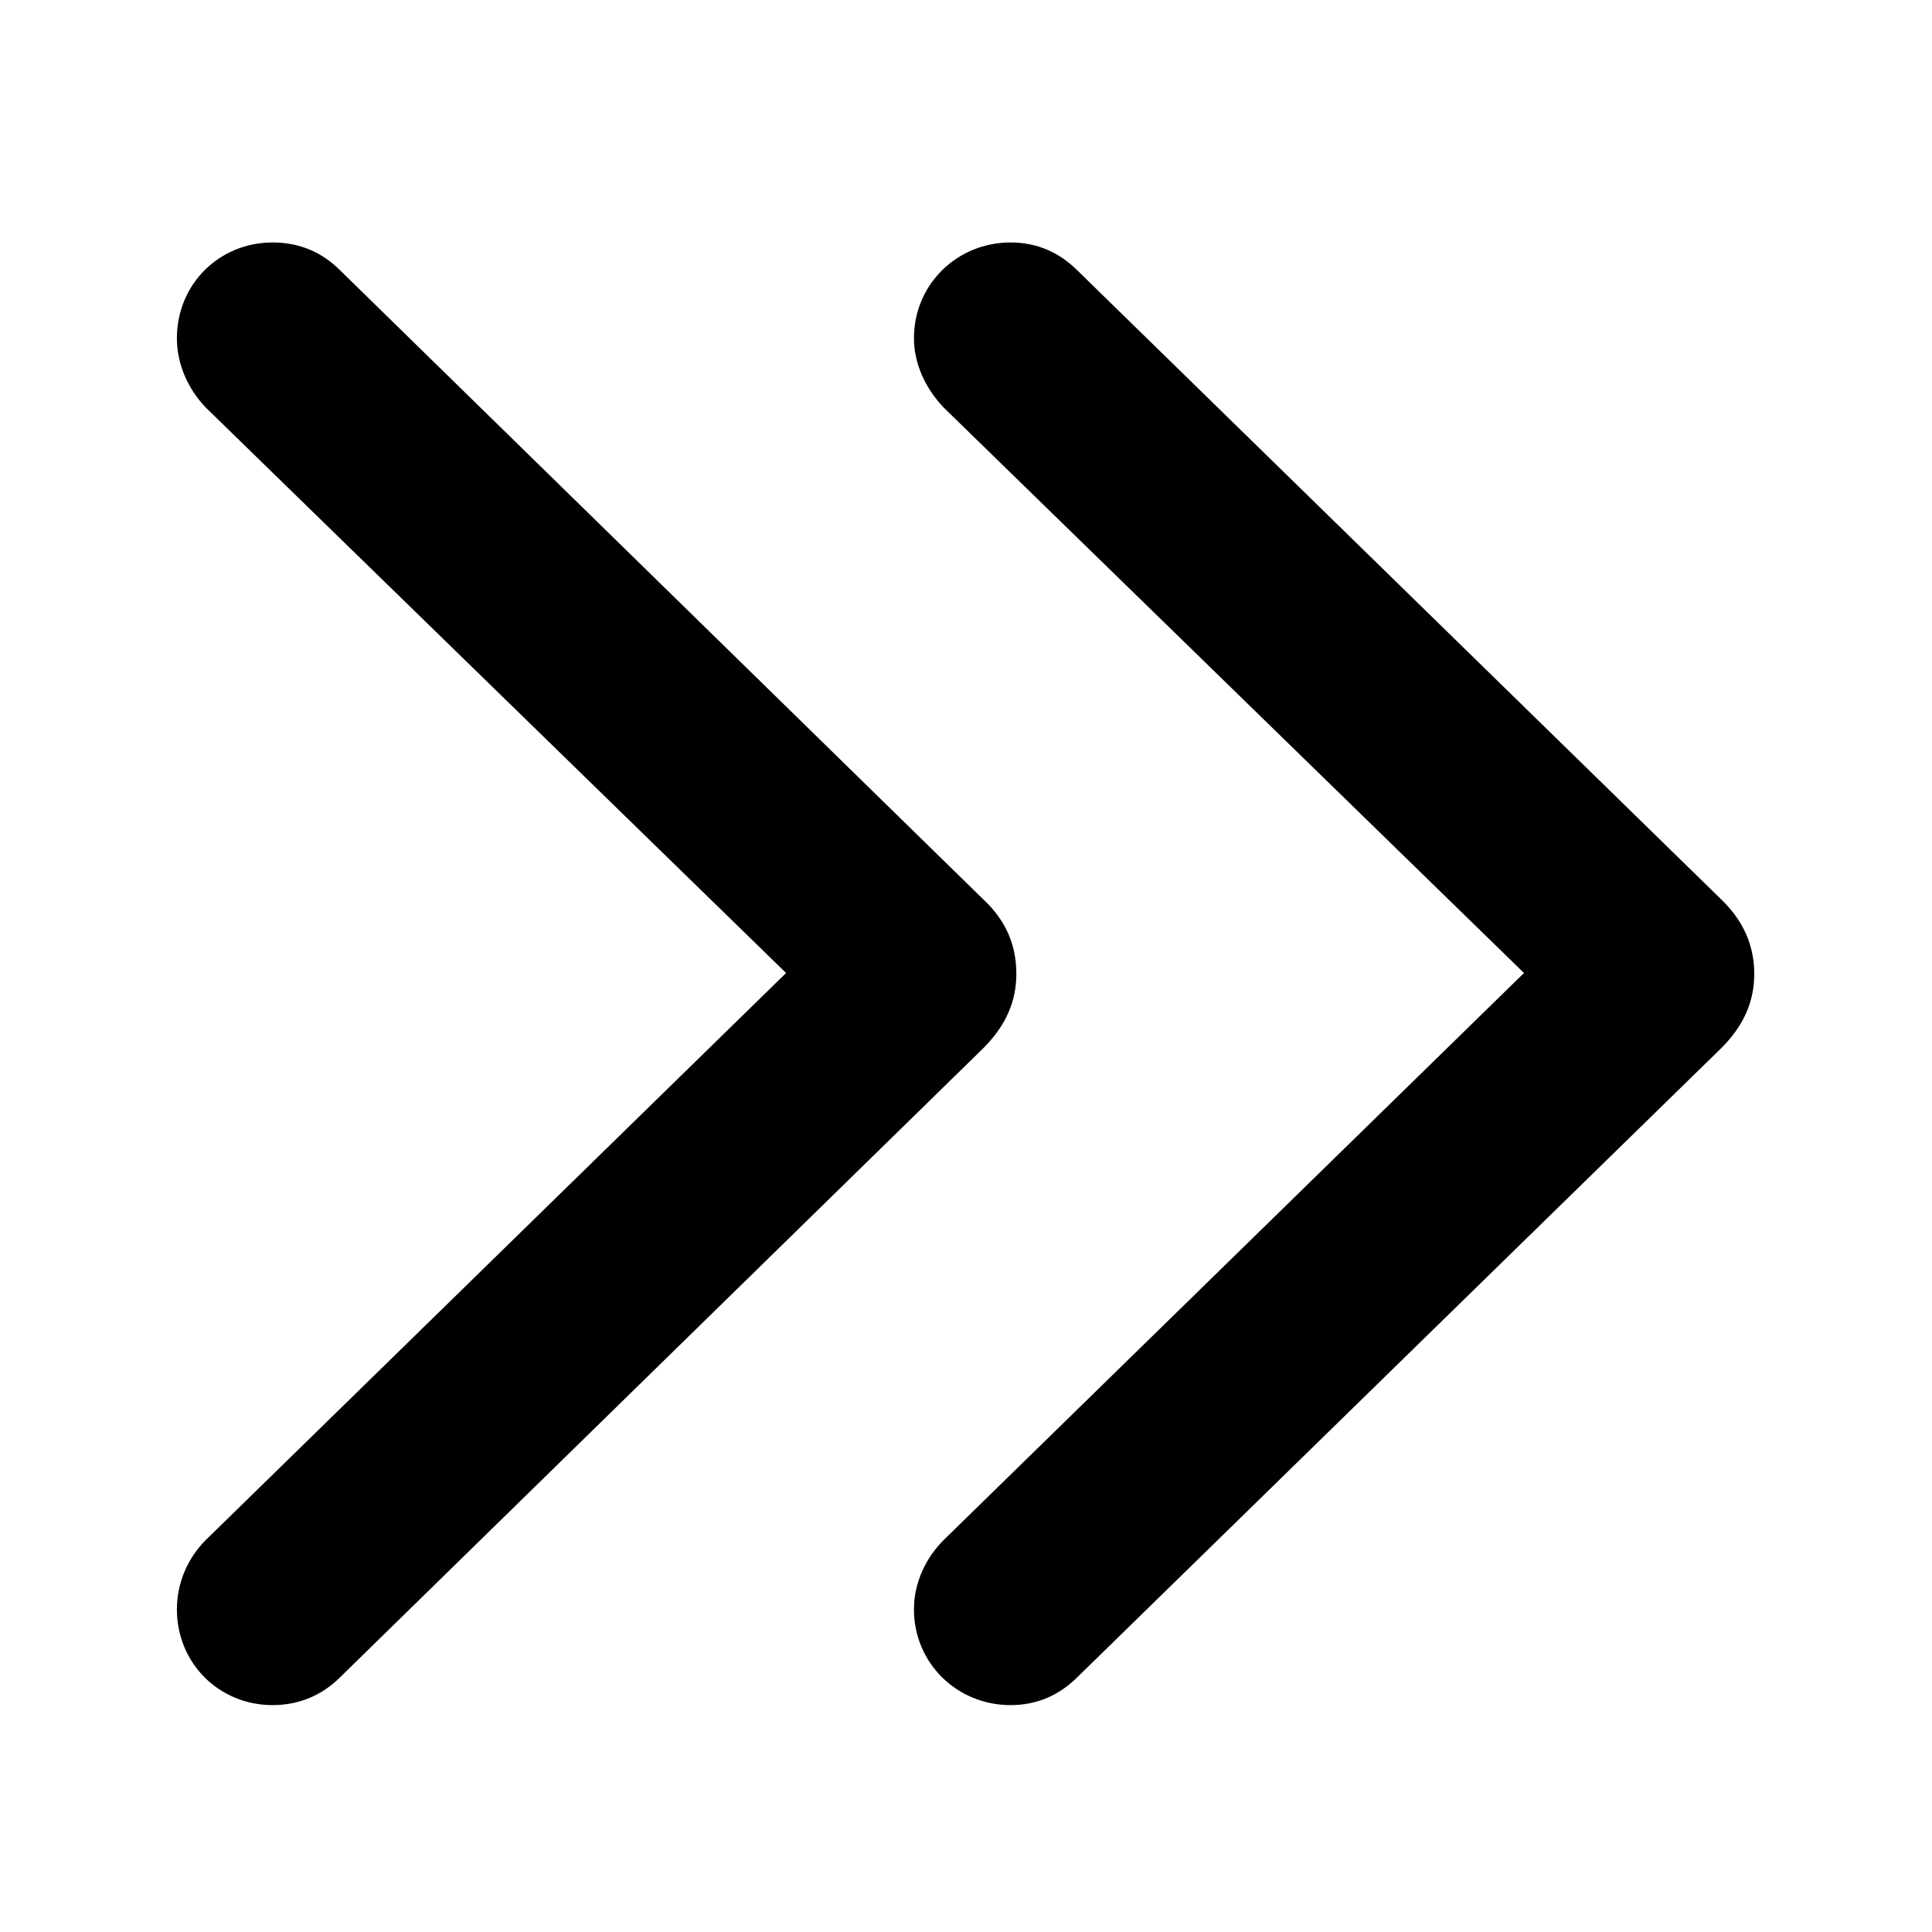
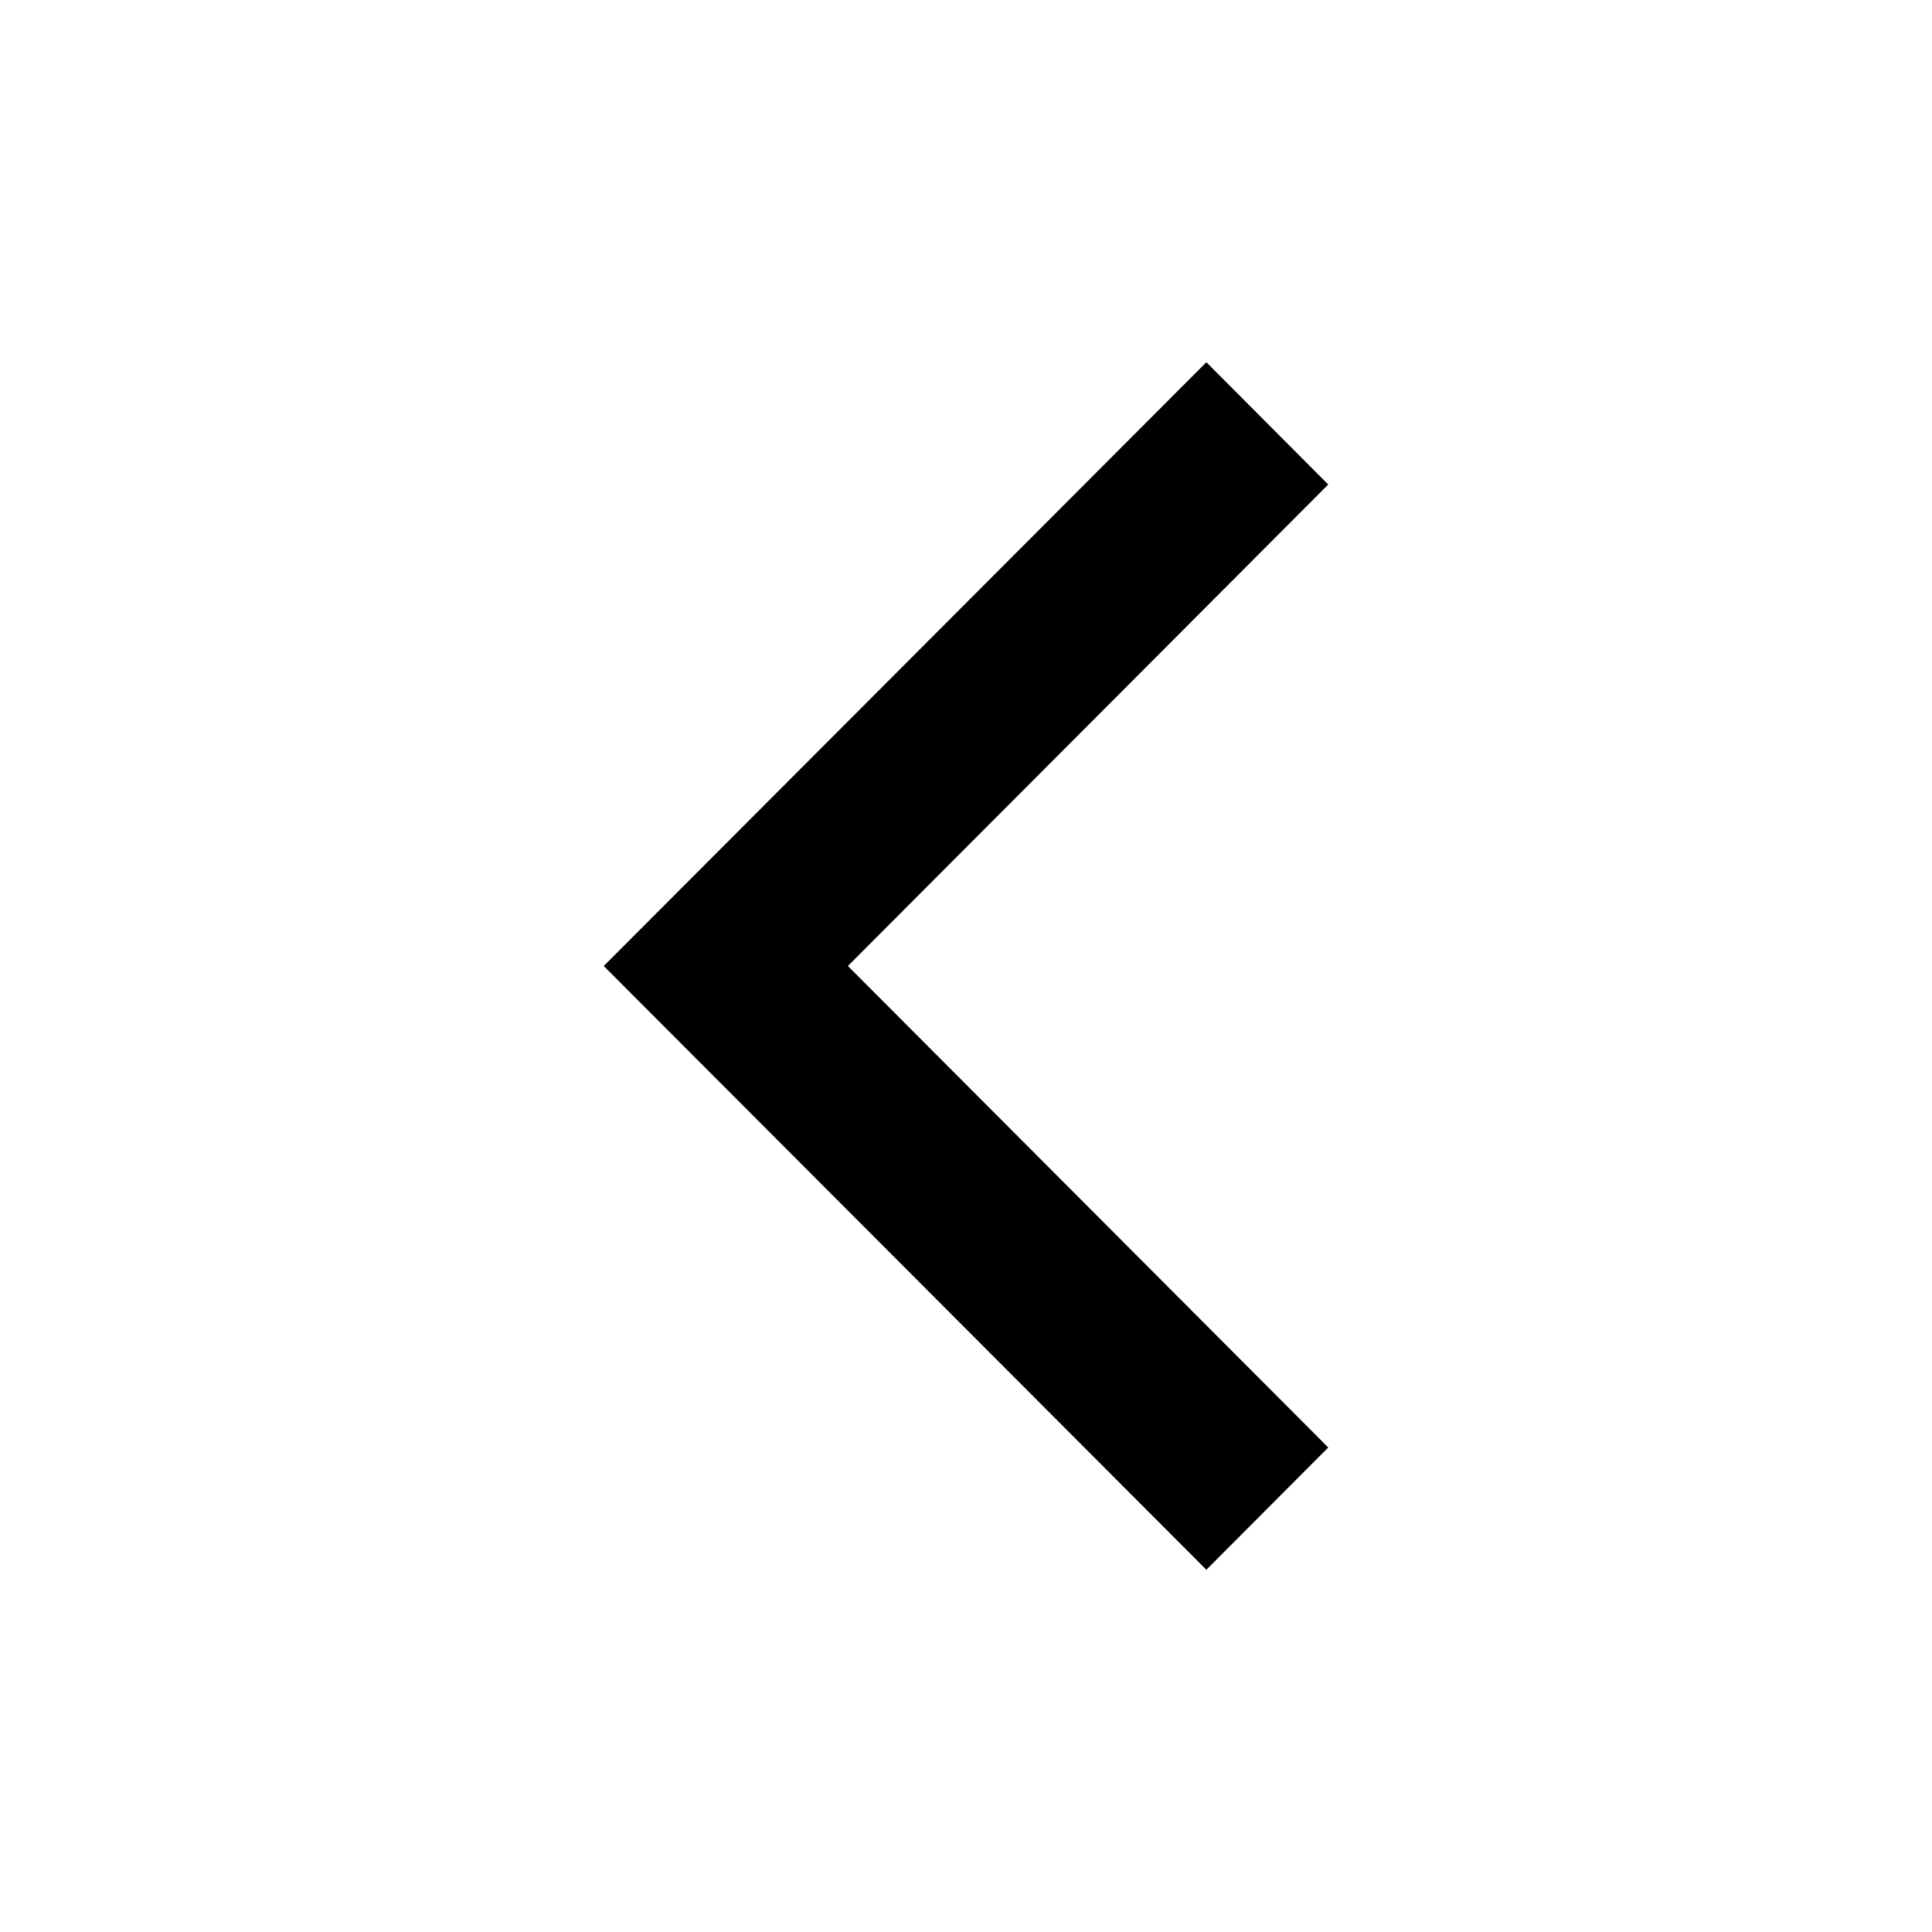
- <svg xmlns="http://www.w3.org/2000/svg" role="graphics-symbol" viewBox="0 0 16 16">
-   <path d="M2.258 14.121C2.477 14.121 2.668 14.039 2.818 13.889L8.144 8.68C8.328 8.495 8.417 8.297 8.417 8.064C8.417 7.825 8.328 7.62 8.144 7.449L2.818 2.24C2.668 2.09 2.483 2.008 2.258 2.008C1.813 2.008 1.465 2.356 1.465 2.801C1.465 3.013 1.554 3.218 1.704 3.375L6.51 8.058L1.704 12.754C1.554 12.904 1.465 13.109 1.465 13.328C1.465 13.773 1.813 14.121 2.258 14.121ZM8.369 14.121C8.588 14.121 8.772 14.039 8.923 13.889L14.255 8.68C14.44 8.495 14.528 8.297 14.528 8.064C14.528 7.825 14.433 7.62 14.255 7.449L8.923 2.24C8.772 2.09 8.588 2.008 8.369 2.008C7.925 2.008 7.569 2.356 7.569 2.801C7.569 3.013 7.665 3.218 7.815 3.375L12.621 8.058L7.815 12.754C7.665 12.904 7.569 13.109 7.569 13.328C7.569 13.773 7.925 14.121 8.369 14.121Z" />
+ <svg xmlns="http://www.w3.org/2000/svg" height="512px" id="Layer_1" style="enable-background:new 0 0 512 512;" version="1.1" viewBox="0 0 512 512" width="512px" xml:space="preserve">
+   <polygon points="352,128.4 319.7,96 160,256 160,256 160,256 319.7,416 352,383.6 224.7,256 " />
</svg>
